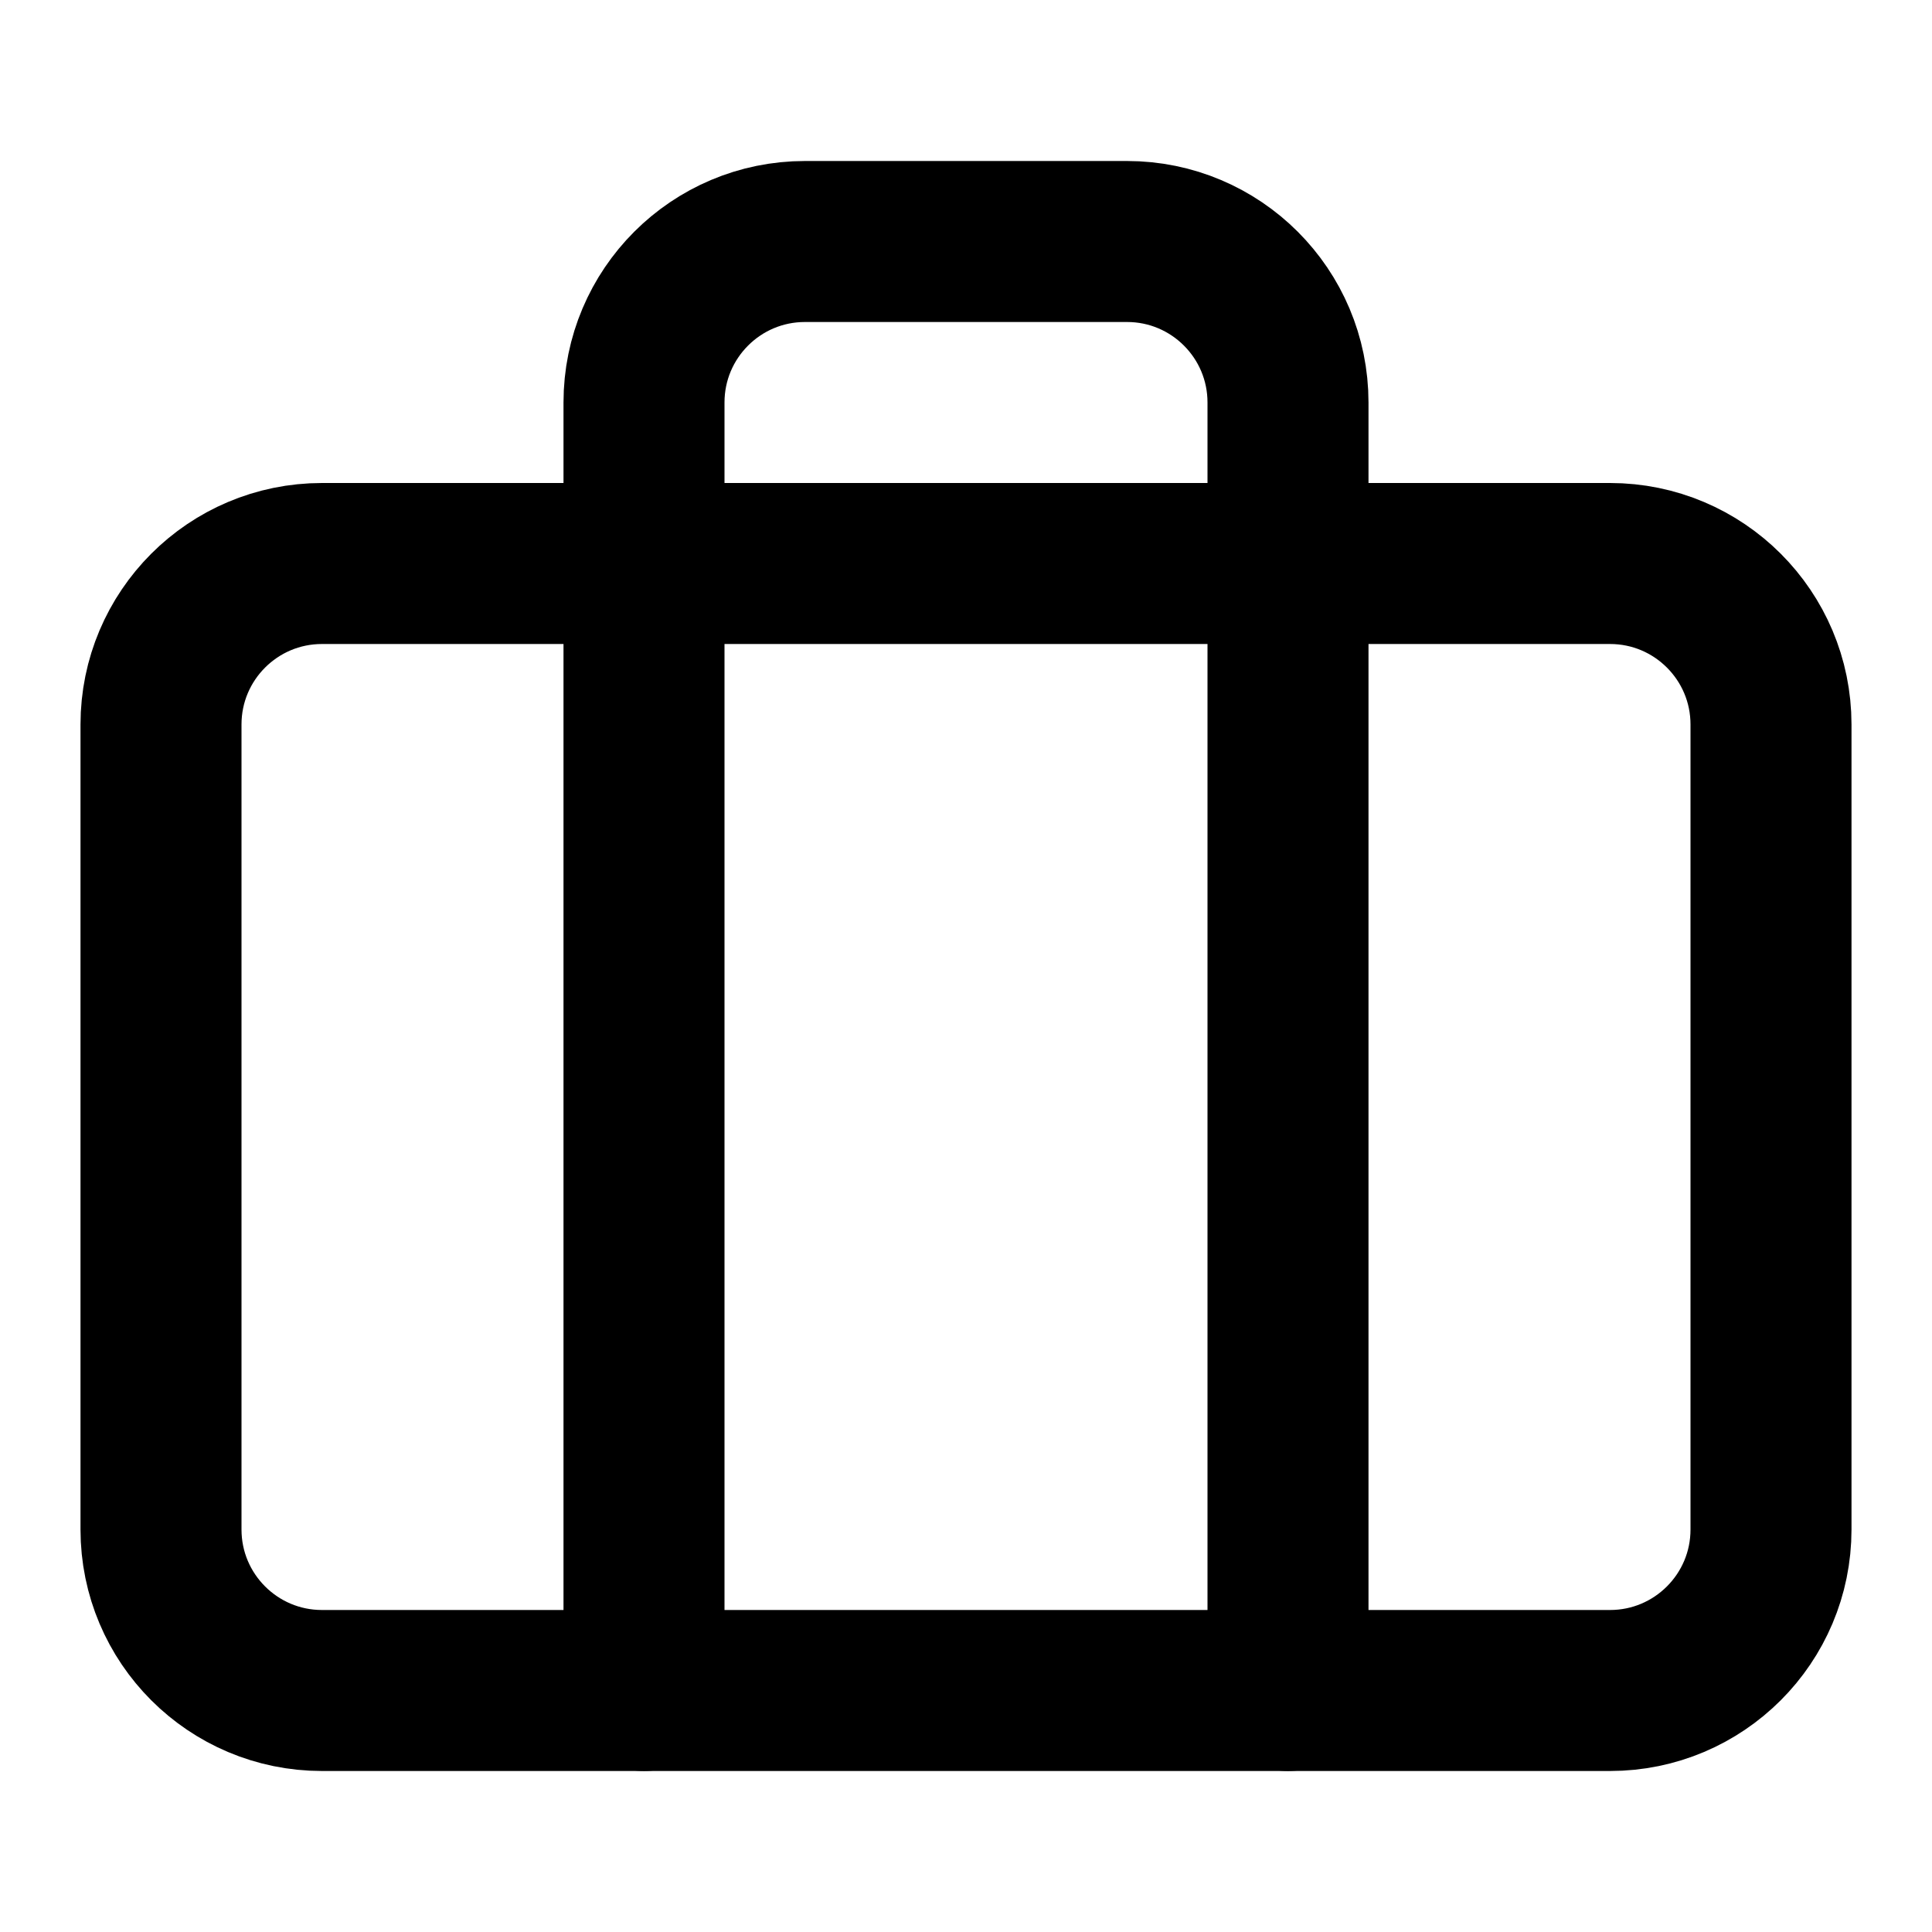
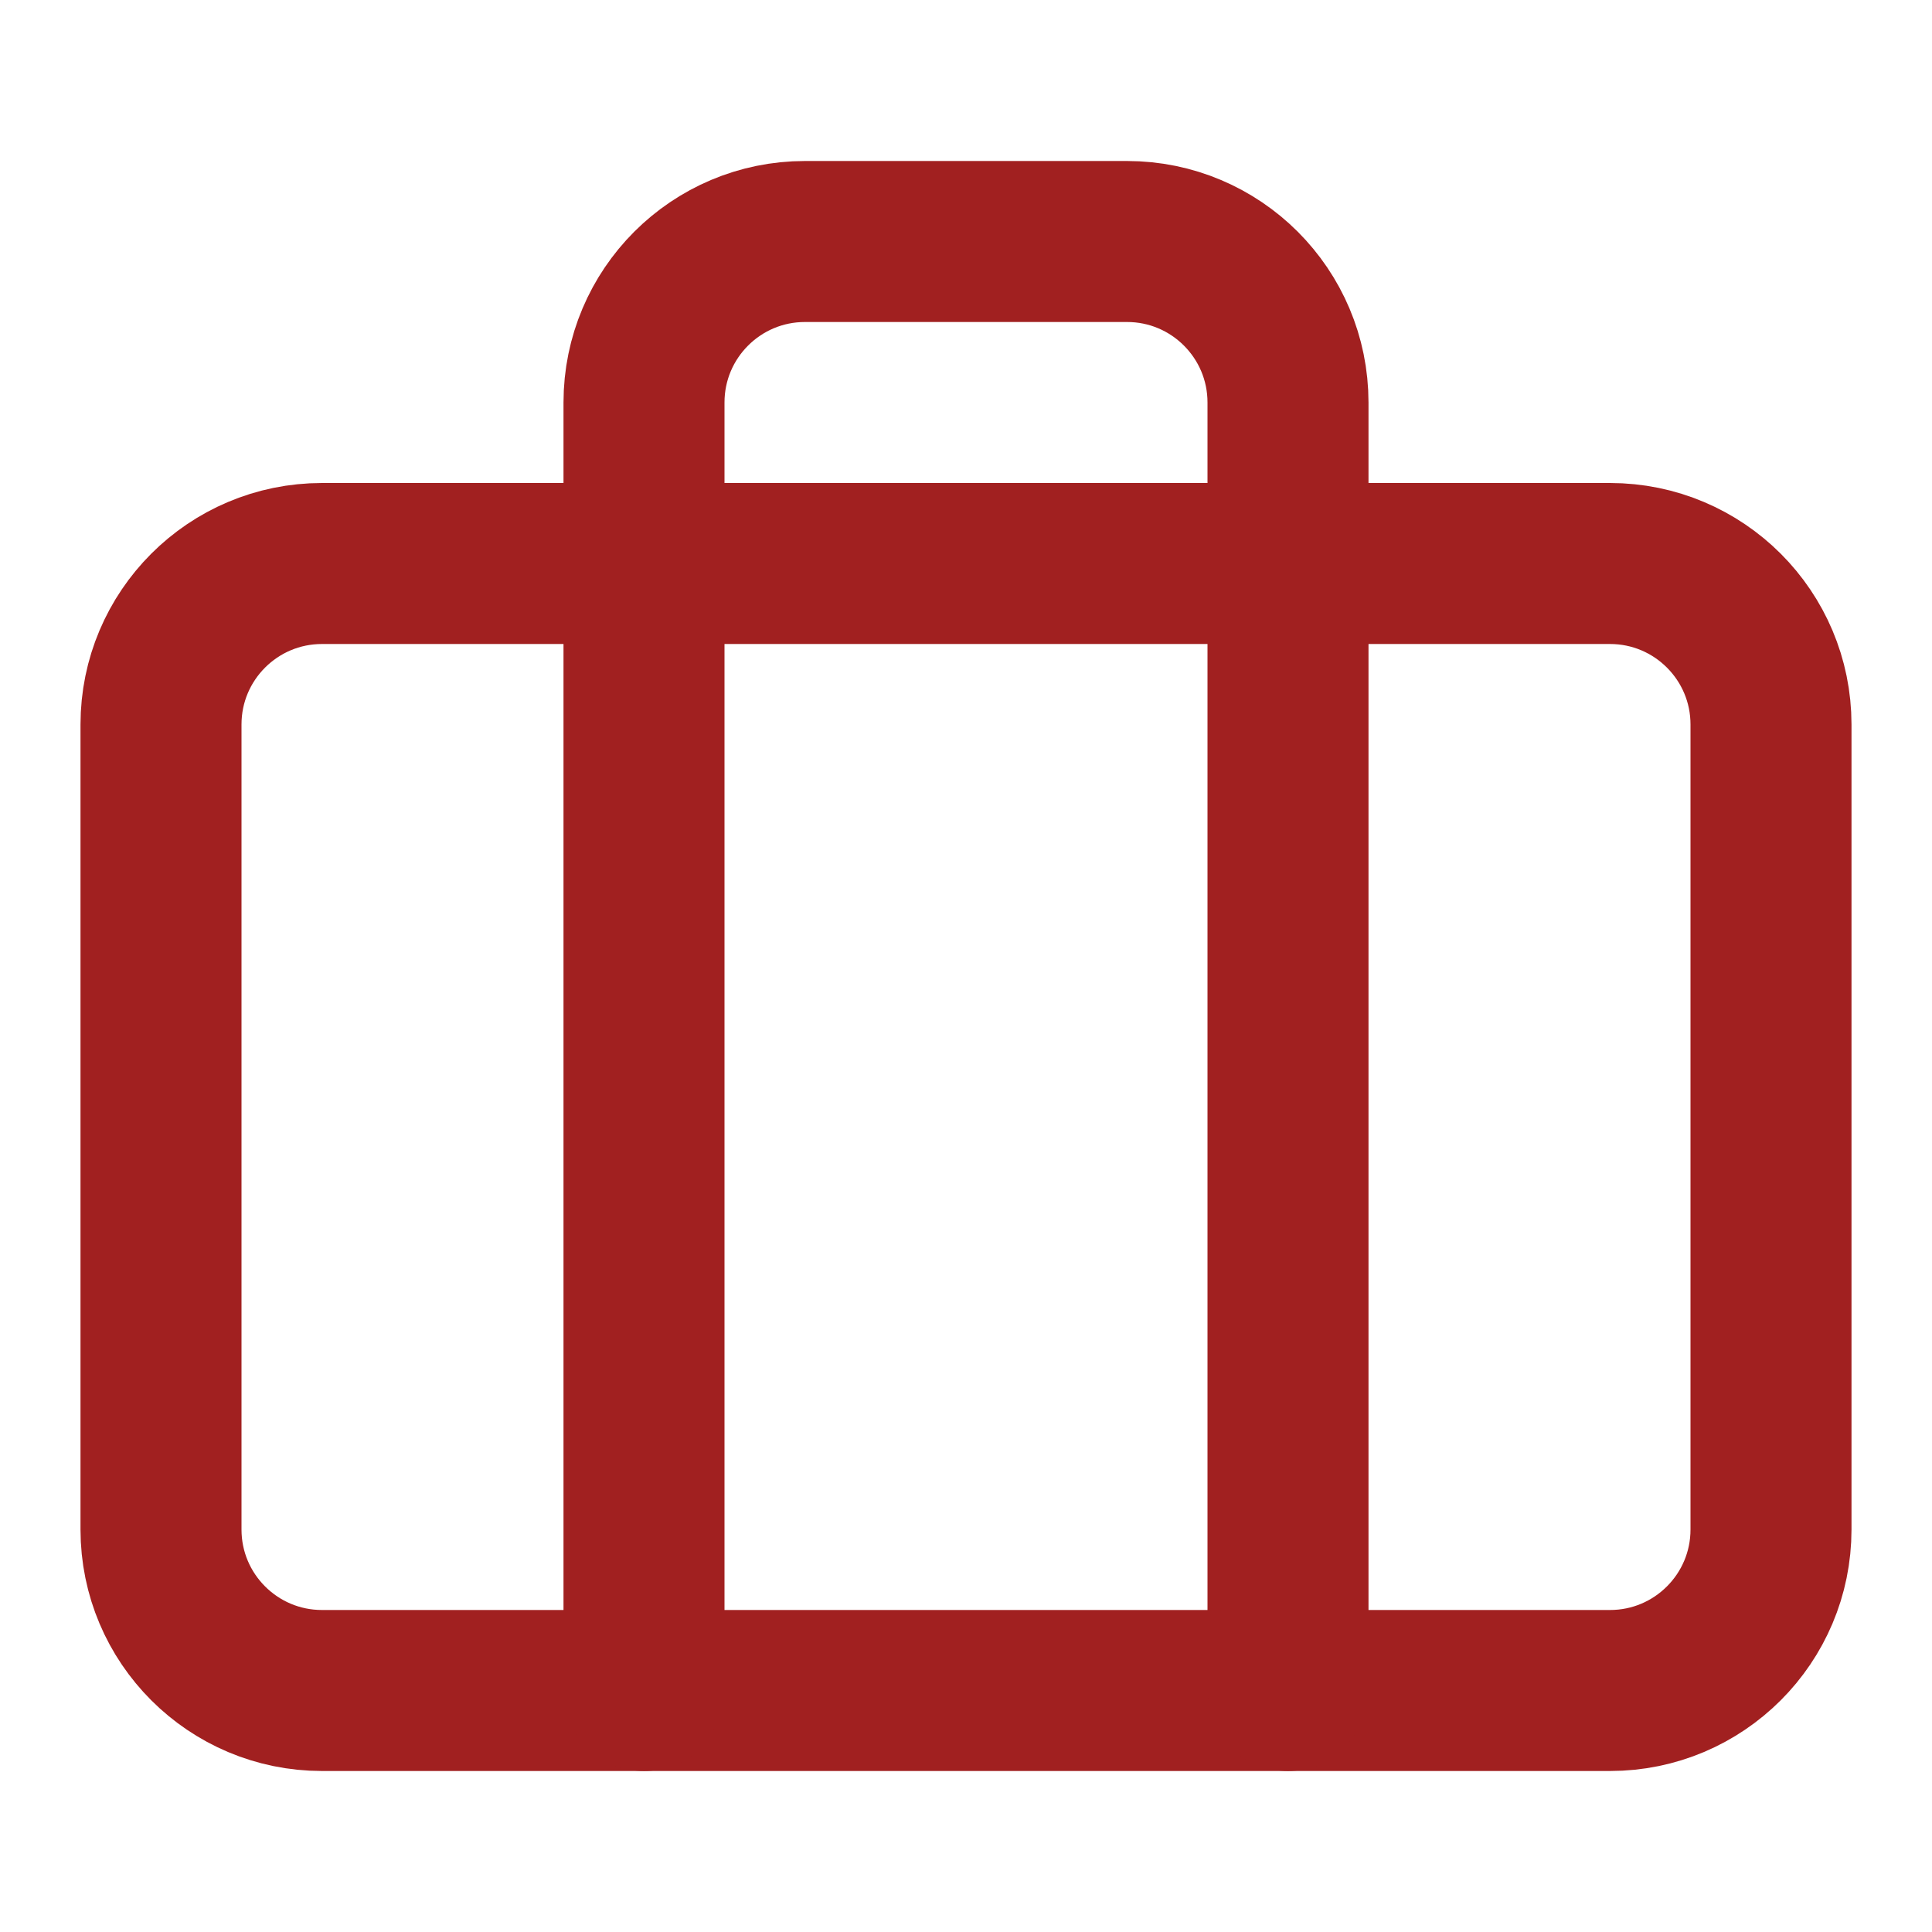
- <svg xmlns="http://www.w3.org/2000/svg" width="24" height="24" viewBox="0 0 24 24" fill="none" stroke="black" stroke-width="2" stroke-linecap="round" stroke-linejoin="round" class="feather feather-briefcase">
+ <svg xmlns="http://www.w3.org/2000/svg" width="24" height="24" viewBox="0 0 24 24" fill="none" stroke="rgb(161, 32, 32)" stroke-width="2" stroke-linecap="round" stroke-linejoin="round" class="feather feather-briefcase">
  <rect x="2" y="7" width="20" height="14" rx="2" ry="2" />
  <path d="M16 21V5a2 2 0 0 0-2-2h-4a2 2 0 0 0-2 2v16" />
</svg>
